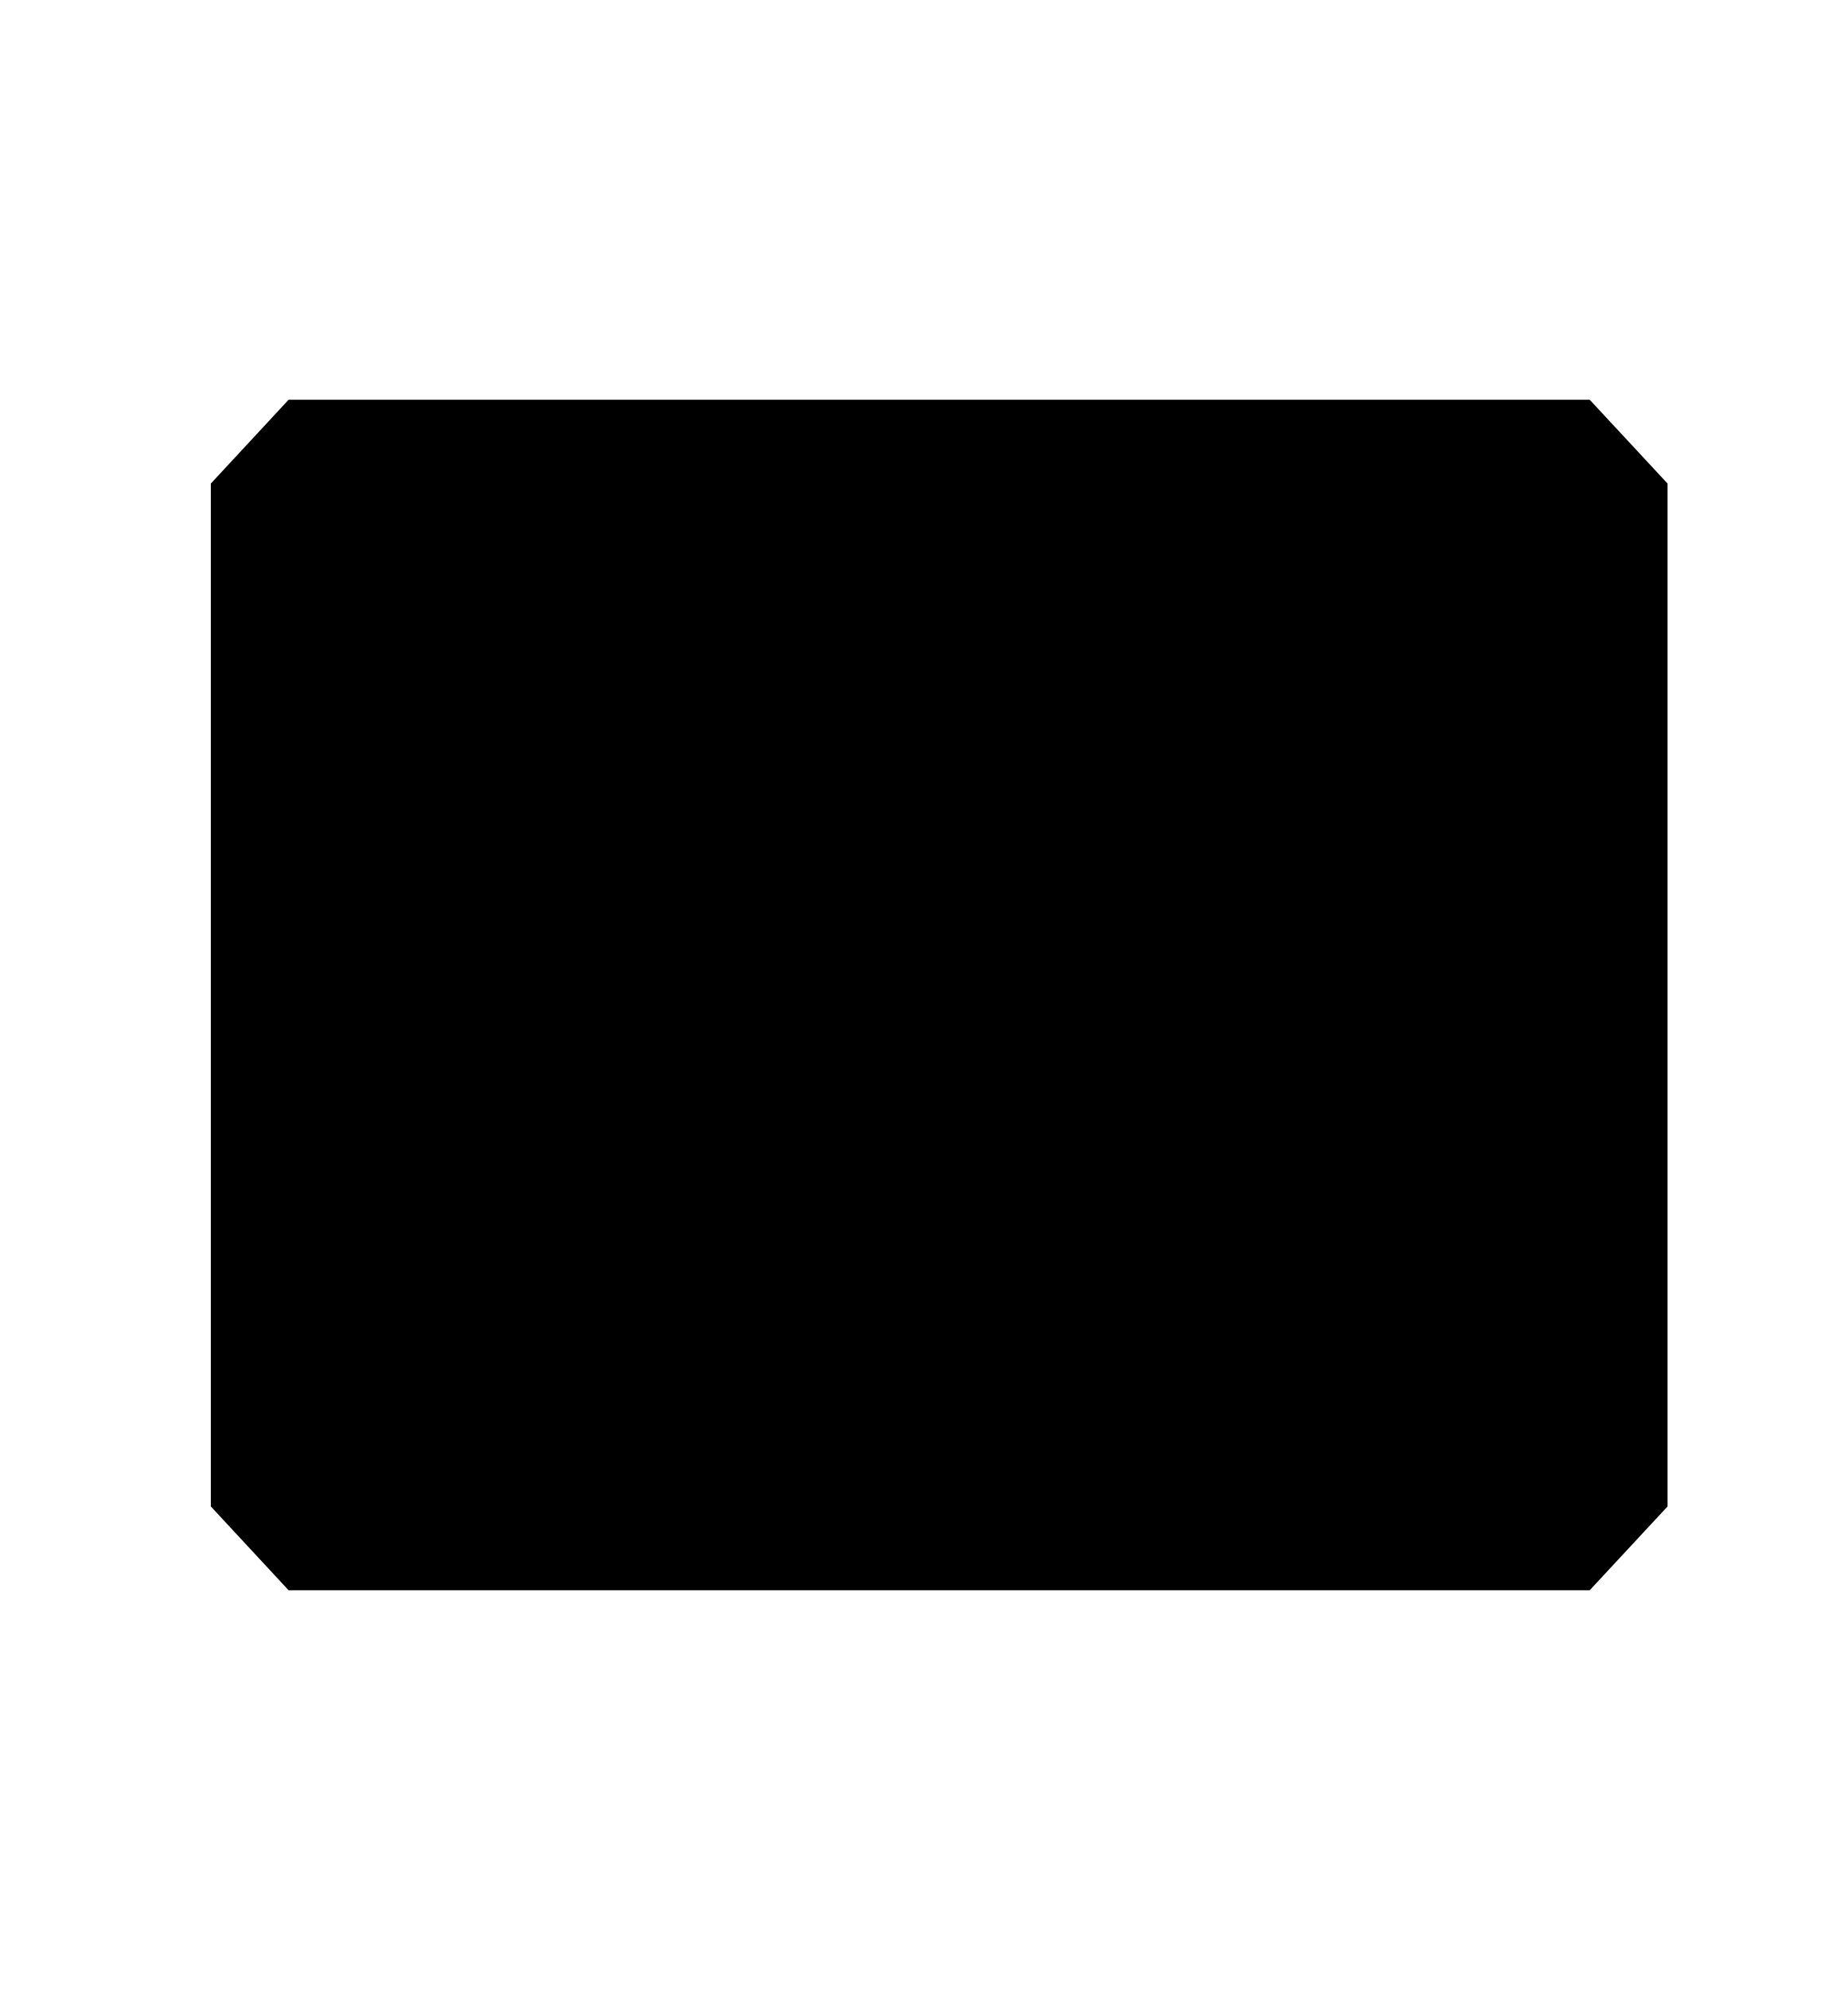
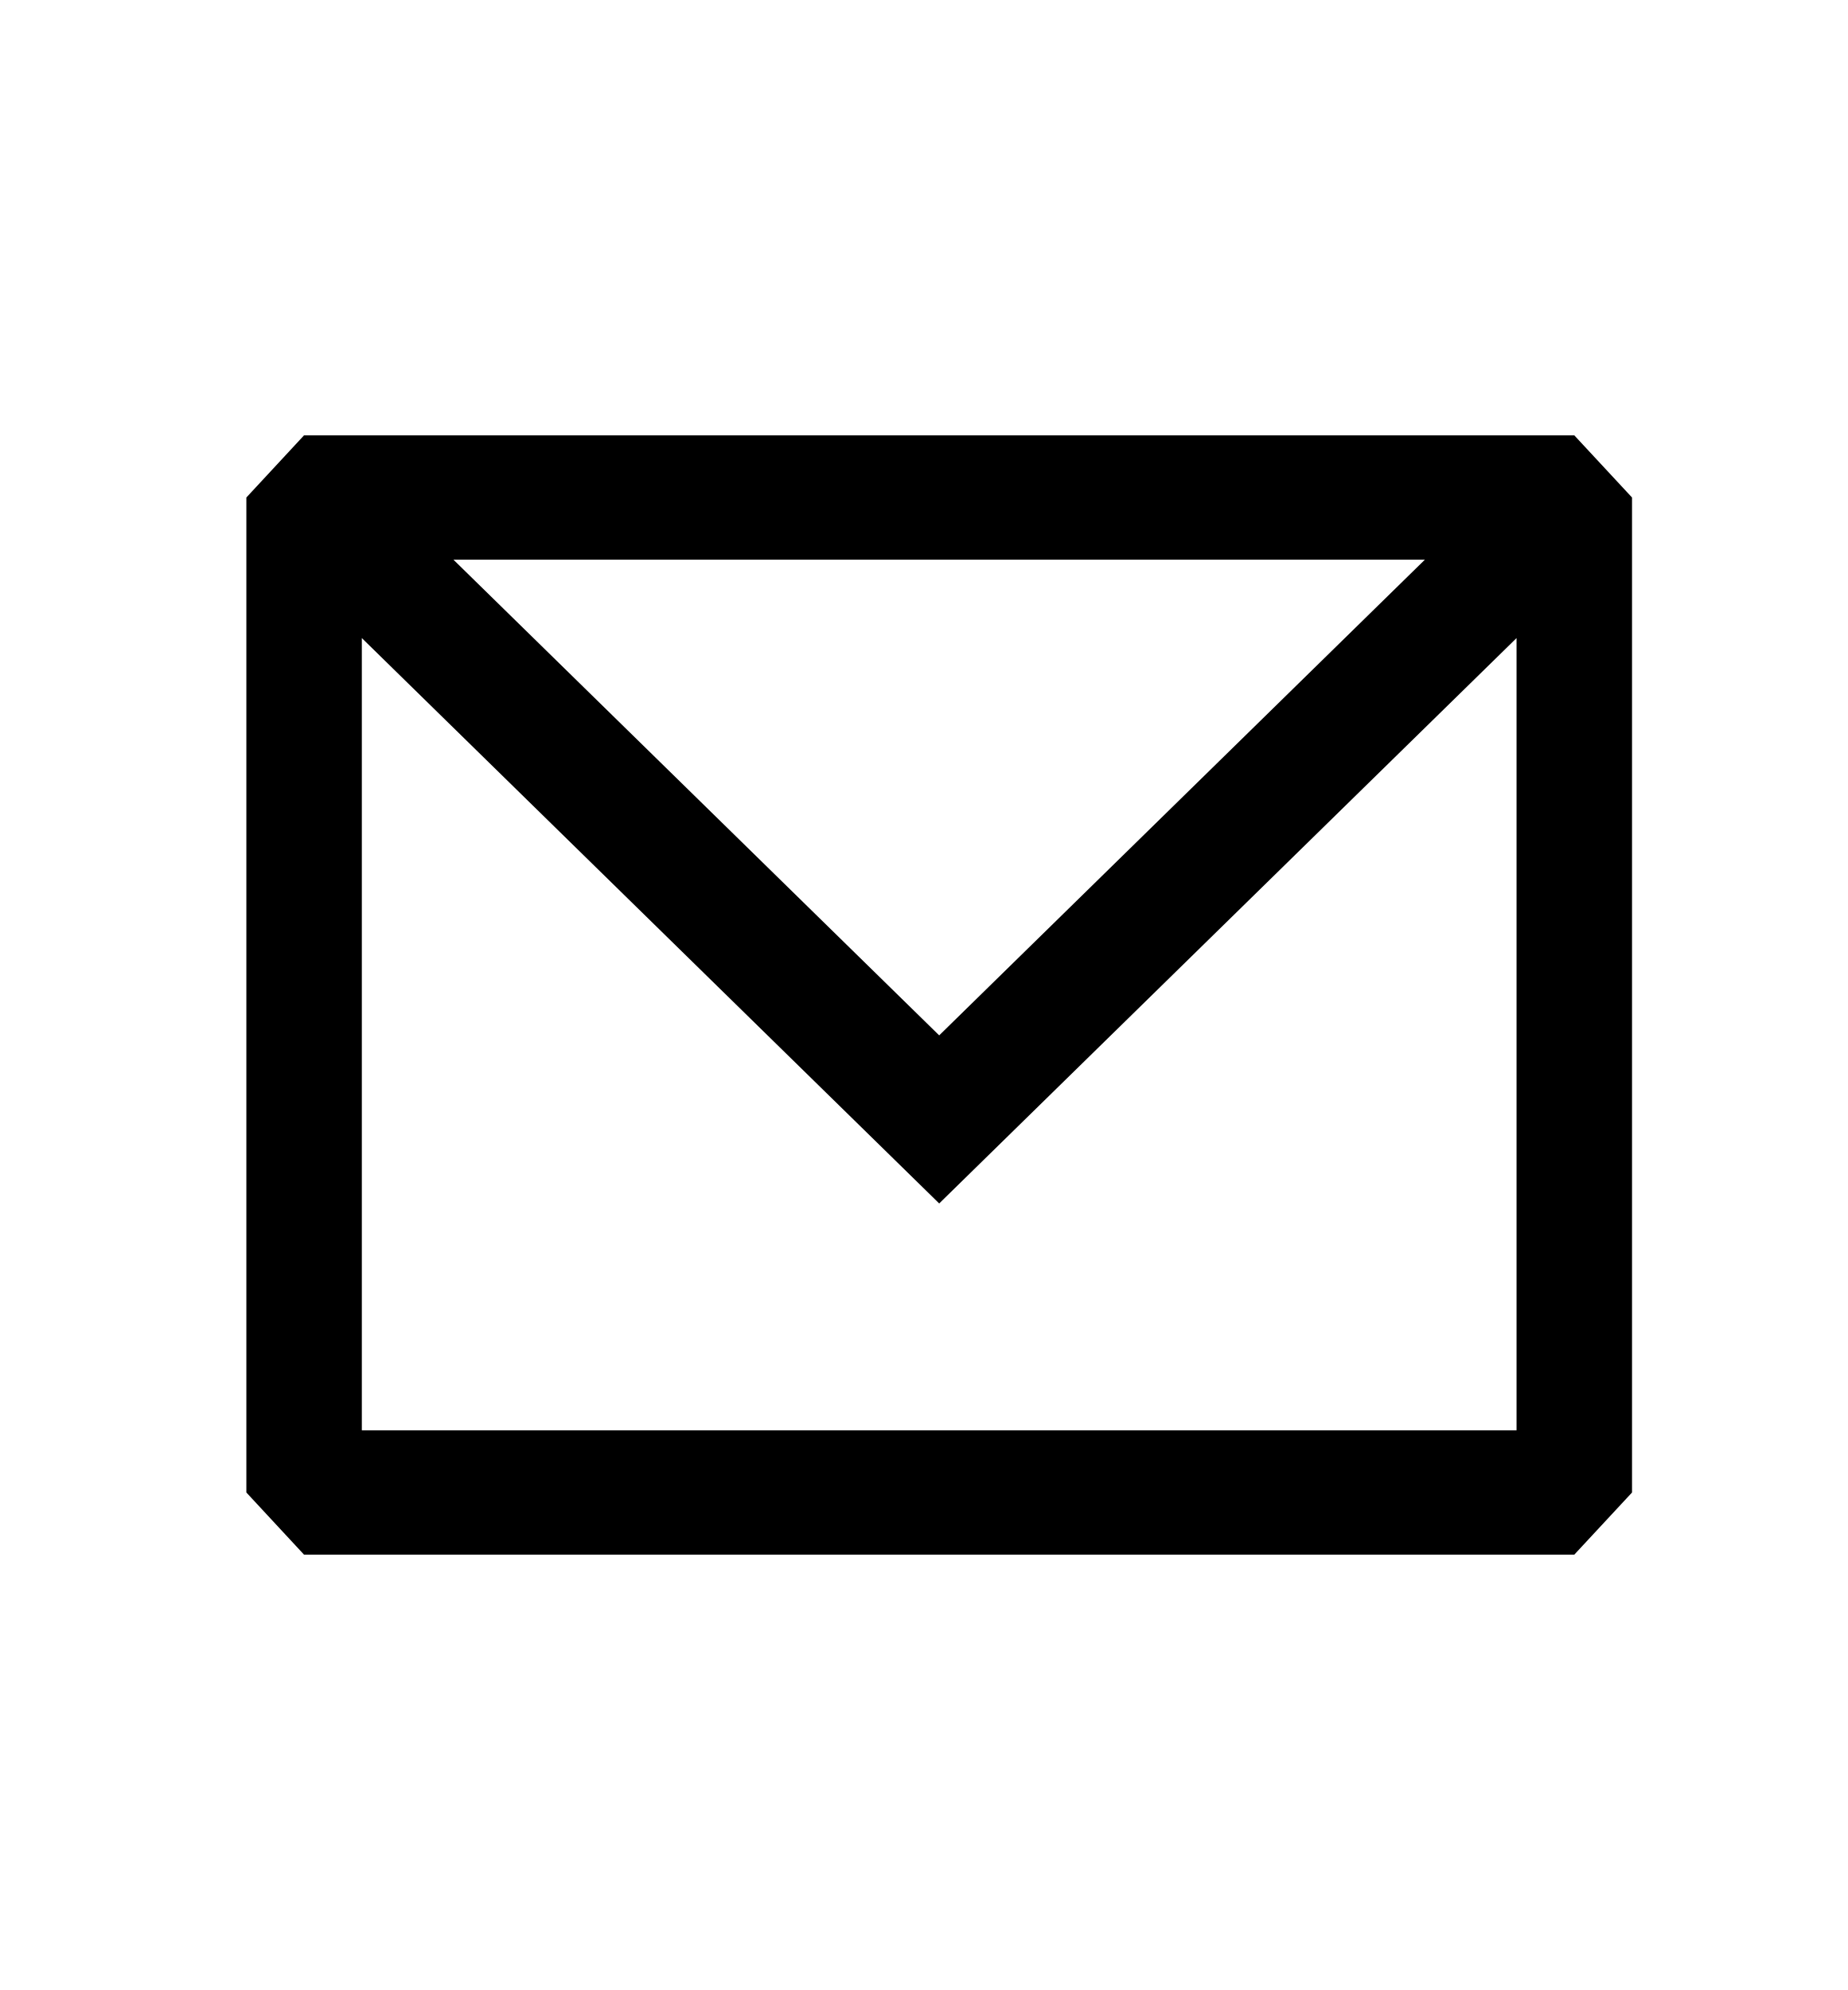
<svg xmlns="http://www.w3.org/2000/svg" width="26" height="28" viewBox="0 0 26 28" fill="none">
-   <path d="M4.279 6.125L3.467 7V21L4.279 21.875H22.154L22.967 21V7L22.154 6.125H4.279ZM5.092 8.978V20.125H21.342V8.978L13.217 16.933L5.092 8.978ZM20.052 7.875H6.381L13.217 14.568L20.052 7.875Z" fill="black" />
-   <path d="M4.279 6.125L3.467 7V21L4.279 21.875H22.154L22.967 21V7L22.154 6.125H4.279ZM5.092 8.978V20.125H21.342V8.978L13.217 16.933L5.092 8.978ZM20.052 7.875H6.381L13.217 14.568L20.052 7.875Z" stroke="black" />
+   <path fill-rule="evenodd" clip-rule="evenodd" d="M4.279 6.125L3.467 7V21L4.279 21.875H22.154L22.967 21V7L22.154 6.125H4.279ZM5.092 8.978V20.125H21.342V8.978L13.217 16.933L5.092 8.978ZM20.052 7.875H6.381L13.217 14.568L20.052 7.875Z" fill="black" />
</svg>
